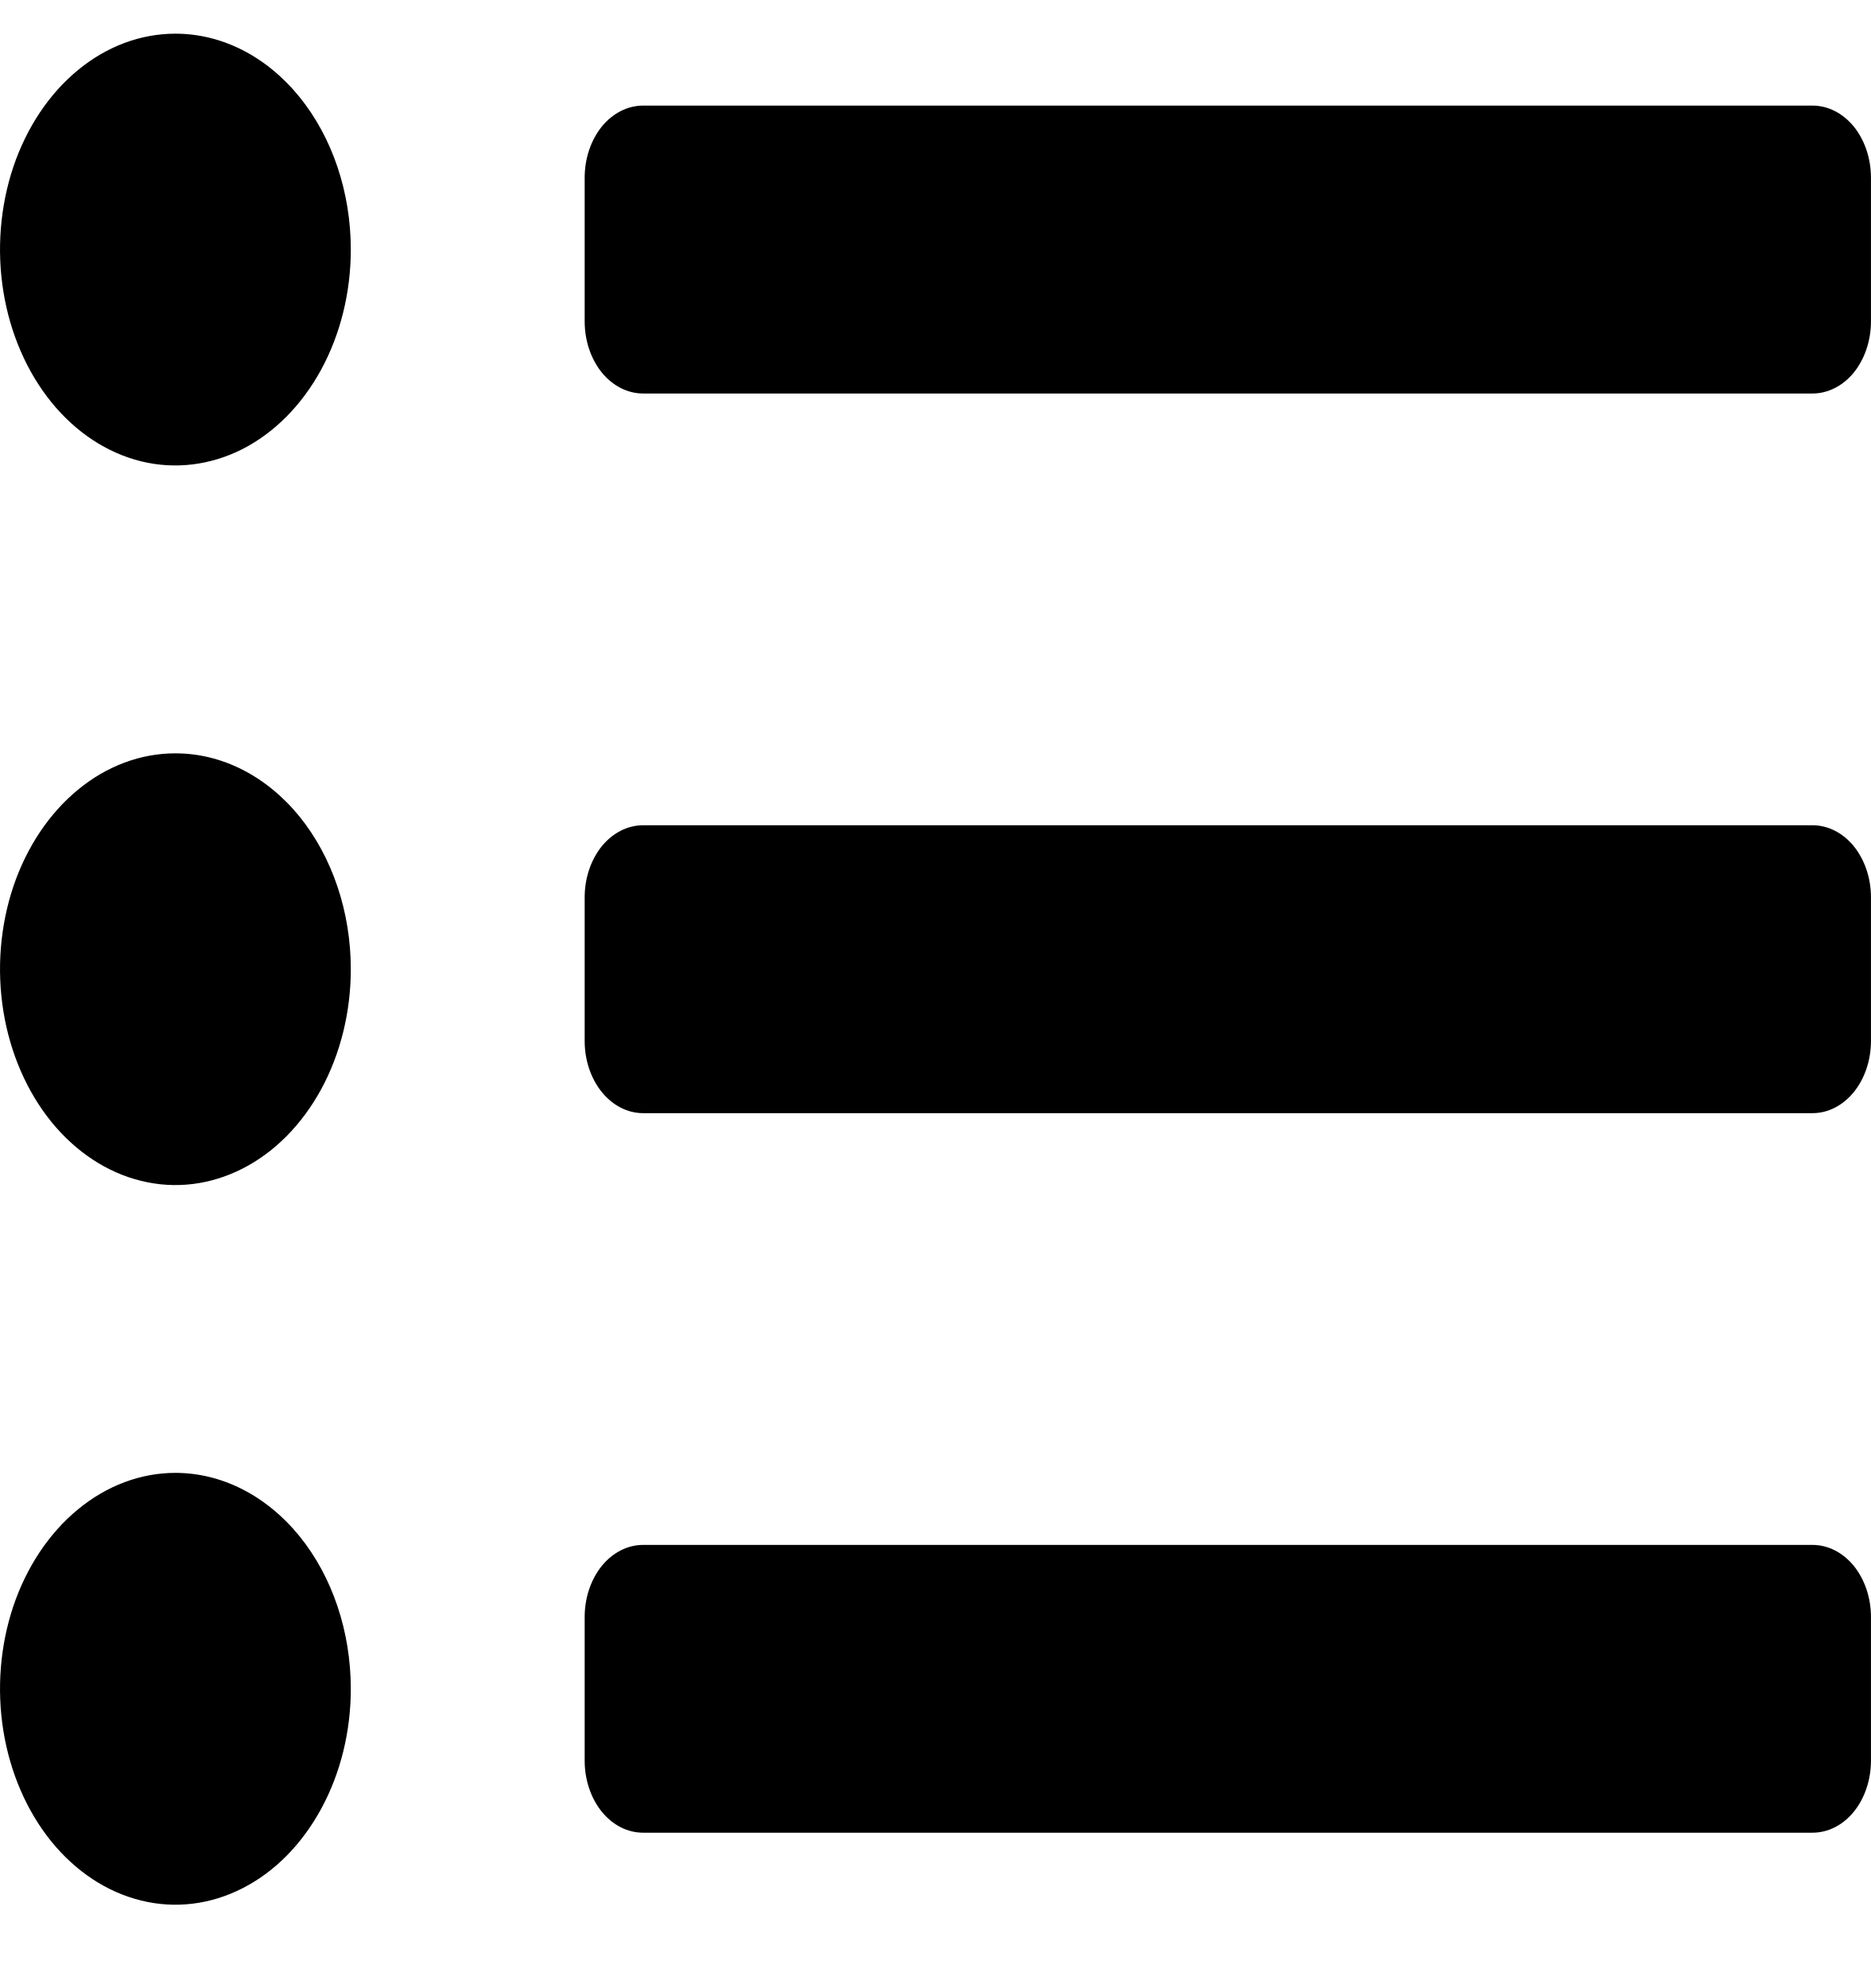
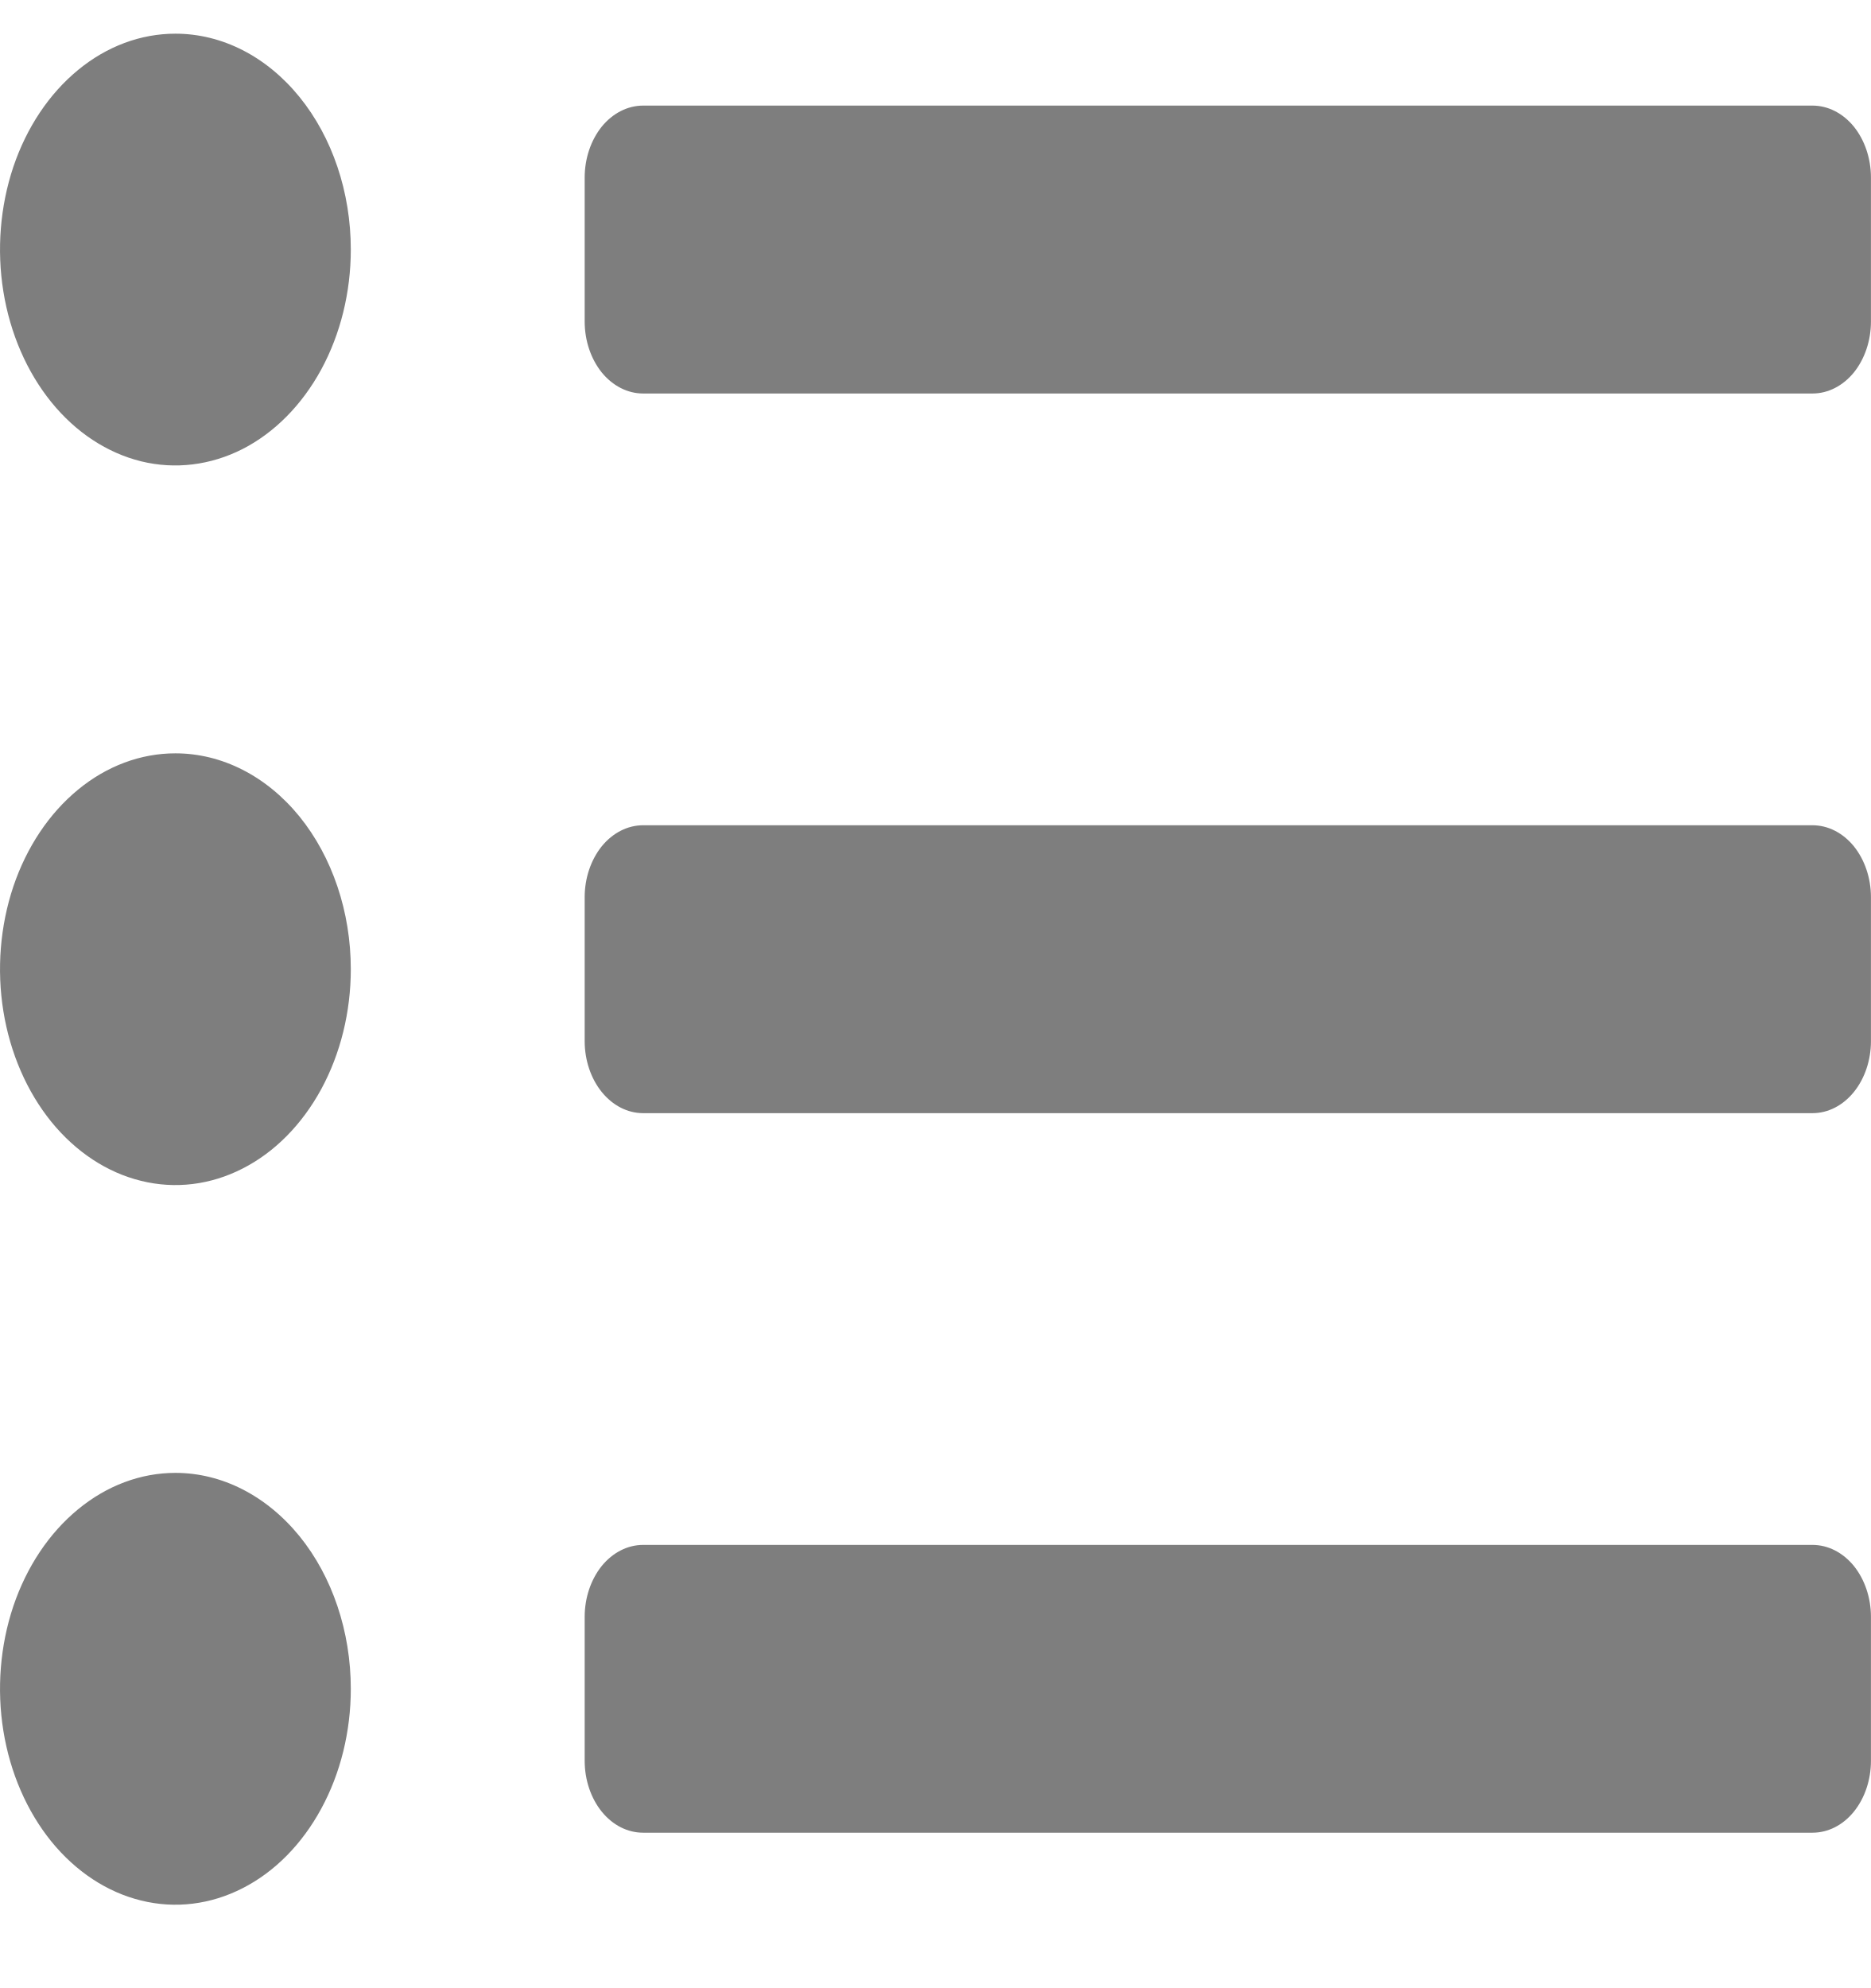
<svg xmlns="http://www.w3.org/2000/svg" width="16" height="17" viewBox="0 0 16 17" fill="none">
-   <path d="M1.5 0.288C1.203 0.288 0.913 0.396 0.667 0.599C0.42 0.802 0.228 1.09 0.114 1.427C0.001 1.765 -0.029 2.136 0.029 2.494C0.087 2.852 0.23 3.181 0.439 3.439C0.649 3.698 0.916 3.873 1.207 3.945C1.498 4.016 1.8 3.979 2.074 3.84C2.348 3.7 2.582 3.463 2.747 3.16C2.912 2.856 3 2.499 3 2.134C3 1.644 2.842 1.175 2.561 0.829C2.279 0.482 1.898 0.288 1.5 0.288ZM1.5 6.442C1.203 6.442 0.913 6.55 0.667 6.753C0.42 6.956 0.228 7.244 0.114 7.581C0.001 7.919 -0.029 8.29 0.029 8.648C0.087 9.006 0.23 9.335 0.439 9.593C0.649 9.851 0.916 10.027 1.207 10.098C1.498 10.17 1.8 10.133 2.074 9.993C2.348 9.854 2.582 9.617 2.747 9.314C2.912 9.01 3 8.653 3 8.288C3 7.798 2.842 7.329 2.561 6.982C2.279 6.636 1.898 6.442 1.5 6.442ZM1.5 12.595C1.203 12.595 0.913 12.704 0.667 12.907C0.42 13.11 0.228 13.398 0.114 13.735C0.001 14.072 -0.029 14.444 0.029 14.802C0.087 15.16 0.23 15.489 0.439 15.747C0.649 16.005 0.916 16.181 1.207 16.252C1.498 16.324 1.8 16.287 2.074 16.147C2.348 16.008 2.582 15.771 2.747 15.467C2.912 15.164 3 14.807 3 14.442C3 13.952 2.842 13.482 2.561 13.136C2.279 12.79 1.898 12.595 1.5 12.595ZM15.5 13.211H5.5C5.367 13.211 5.24 13.276 5.146 13.391C5.053 13.507 5 13.663 5 13.826V15.057C5 15.22 5.053 15.377 5.146 15.492C5.24 15.608 5.367 15.672 5.5 15.672H15.5C15.633 15.672 15.76 15.608 15.854 15.492C15.947 15.377 16 15.22 16 15.057V13.826C16 13.663 15.947 13.507 15.854 13.391C15.76 13.276 15.633 13.211 15.5 13.211ZM15.5 0.903H5.5C5.367 0.903 5.24 0.968 5.146 1.083C5.053 1.199 5 1.355 5 1.519V2.749C5 2.913 5.053 3.069 5.146 3.185C5.24 3.3 5.367 3.365 5.5 3.365H15.5C15.633 3.365 15.76 3.3 15.854 3.185C15.947 3.069 16 2.913 16 2.749V1.519C16 1.355 15.947 1.199 15.854 1.083C15.76 0.968 15.633 0.903 15.5 0.903ZM15.5 7.057H5.5C5.367 7.057 5.24 7.122 5.146 7.237C5.053 7.353 5 7.509 5 7.672V8.903C5 9.066 5.053 9.223 5.146 9.338C5.24 9.454 5.367 9.519 5.5 9.519H15.5C15.633 9.519 15.76 9.454 15.854 9.338C15.947 9.223 16 9.066 16 8.903V7.672C16 7.509 15.947 7.353 15.854 7.237C15.76 7.122 15.633 7.057 15.5 7.057Z" fill="currentColor" />
+   <path d="M1.5 0.288C1.203 0.288 0.913 0.396 0.667 0.599C0.42 0.802 0.228 1.09 0.114 1.427C0.001 1.765 -0.029 2.136 0.029 2.494C0.087 2.852 0.23 3.181 0.439 3.439C0.649 3.698 0.916 3.873 1.207 3.945C1.498 4.016 1.8 3.979 2.074 3.84C2.348 3.7 2.582 3.463 2.747 3.16C2.912 2.856 3 2.499 3 2.134C3 1.644 2.842 1.175 2.561 0.829C2.279 0.482 1.898 0.288 1.5 0.288ZM1.5 6.442C1.203 6.442 0.913 6.55 0.667 6.753C0.42 6.956 0.228 7.244 0.114 7.581C0.001 7.919 -0.029 8.29 0.029 8.648C0.087 9.006 0.23 9.335 0.439 9.593C0.649 9.851 0.916 10.027 1.207 10.098C1.498 10.17 1.8 10.133 2.074 9.993C2.348 9.854 2.582 9.617 2.747 9.314C2.912 9.01 3 8.653 3 8.288C3 7.798 2.842 7.329 2.561 6.982C2.279 6.636 1.898 6.442 1.5 6.442ZM1.5 12.595C1.203 12.595 0.913 12.704 0.667 12.907C0.42 13.11 0.228 13.398 0.114 13.735C0.001 14.072 -0.029 14.444 0.029 14.802C0.087 15.16 0.23 15.489 0.439 15.747C0.649 16.005 0.916 16.181 1.207 16.252C1.498 16.324 1.8 16.287 2.074 16.147C2.348 16.008 2.582 15.771 2.747 15.467C2.912 15.164 3 14.807 3 14.442C3 13.952 2.842 13.482 2.561 13.136C2.279 12.79 1.898 12.595 1.5 12.595ZM15.5 13.211H5.5C5.367 13.211 5.24 13.276 5.146 13.391C5.053 13.507 5 13.663 5 13.826V15.057C5 15.22 5.053 15.377 5.146 15.492C5.24 15.608 5.367 15.672 5.5 15.672H15.5C15.633 15.672 15.76 15.608 15.854 15.492C15.947 15.377 16 15.22 16 15.057V13.826C16 13.663 15.947 13.507 15.854 13.391C15.76 13.276 15.633 13.211 15.5 13.211ZM15.5 0.903H5.5C5.367 0.903 5.24 0.968 5.146 1.083C5.053 1.199 5 1.355 5 1.519V2.749C5 2.913 5.053 3.069 5.146 3.185C5.24 3.3 5.367 3.365 5.5 3.365H15.5C15.633 3.365 15.76 3.3 15.854 3.185C15.947 3.069 16 2.913 16 2.749V1.519C16 1.355 15.947 1.199 15.854 1.083C15.76 0.968 15.633 0.903 15.5 0.903ZM15.5 7.057H5.5C5.367 7.057 5.24 7.122 5.146 7.237C5.053 7.353 5 7.509 5 7.672V8.903C5 9.066 5.053 9.223 5.146 9.338C5.24 9.454 5.367 9.519 5.5 9.519H15.5C15.633 9.519 15.76 9.454 15.854 9.338C15.947 9.223 16 9.066 16 8.903V7.672C16 7.509 15.947 7.353 15.854 7.237C15.76 7.122 15.633 7.057 15.5 7.057Z" fill="#7E7E7E" />
</svg>
